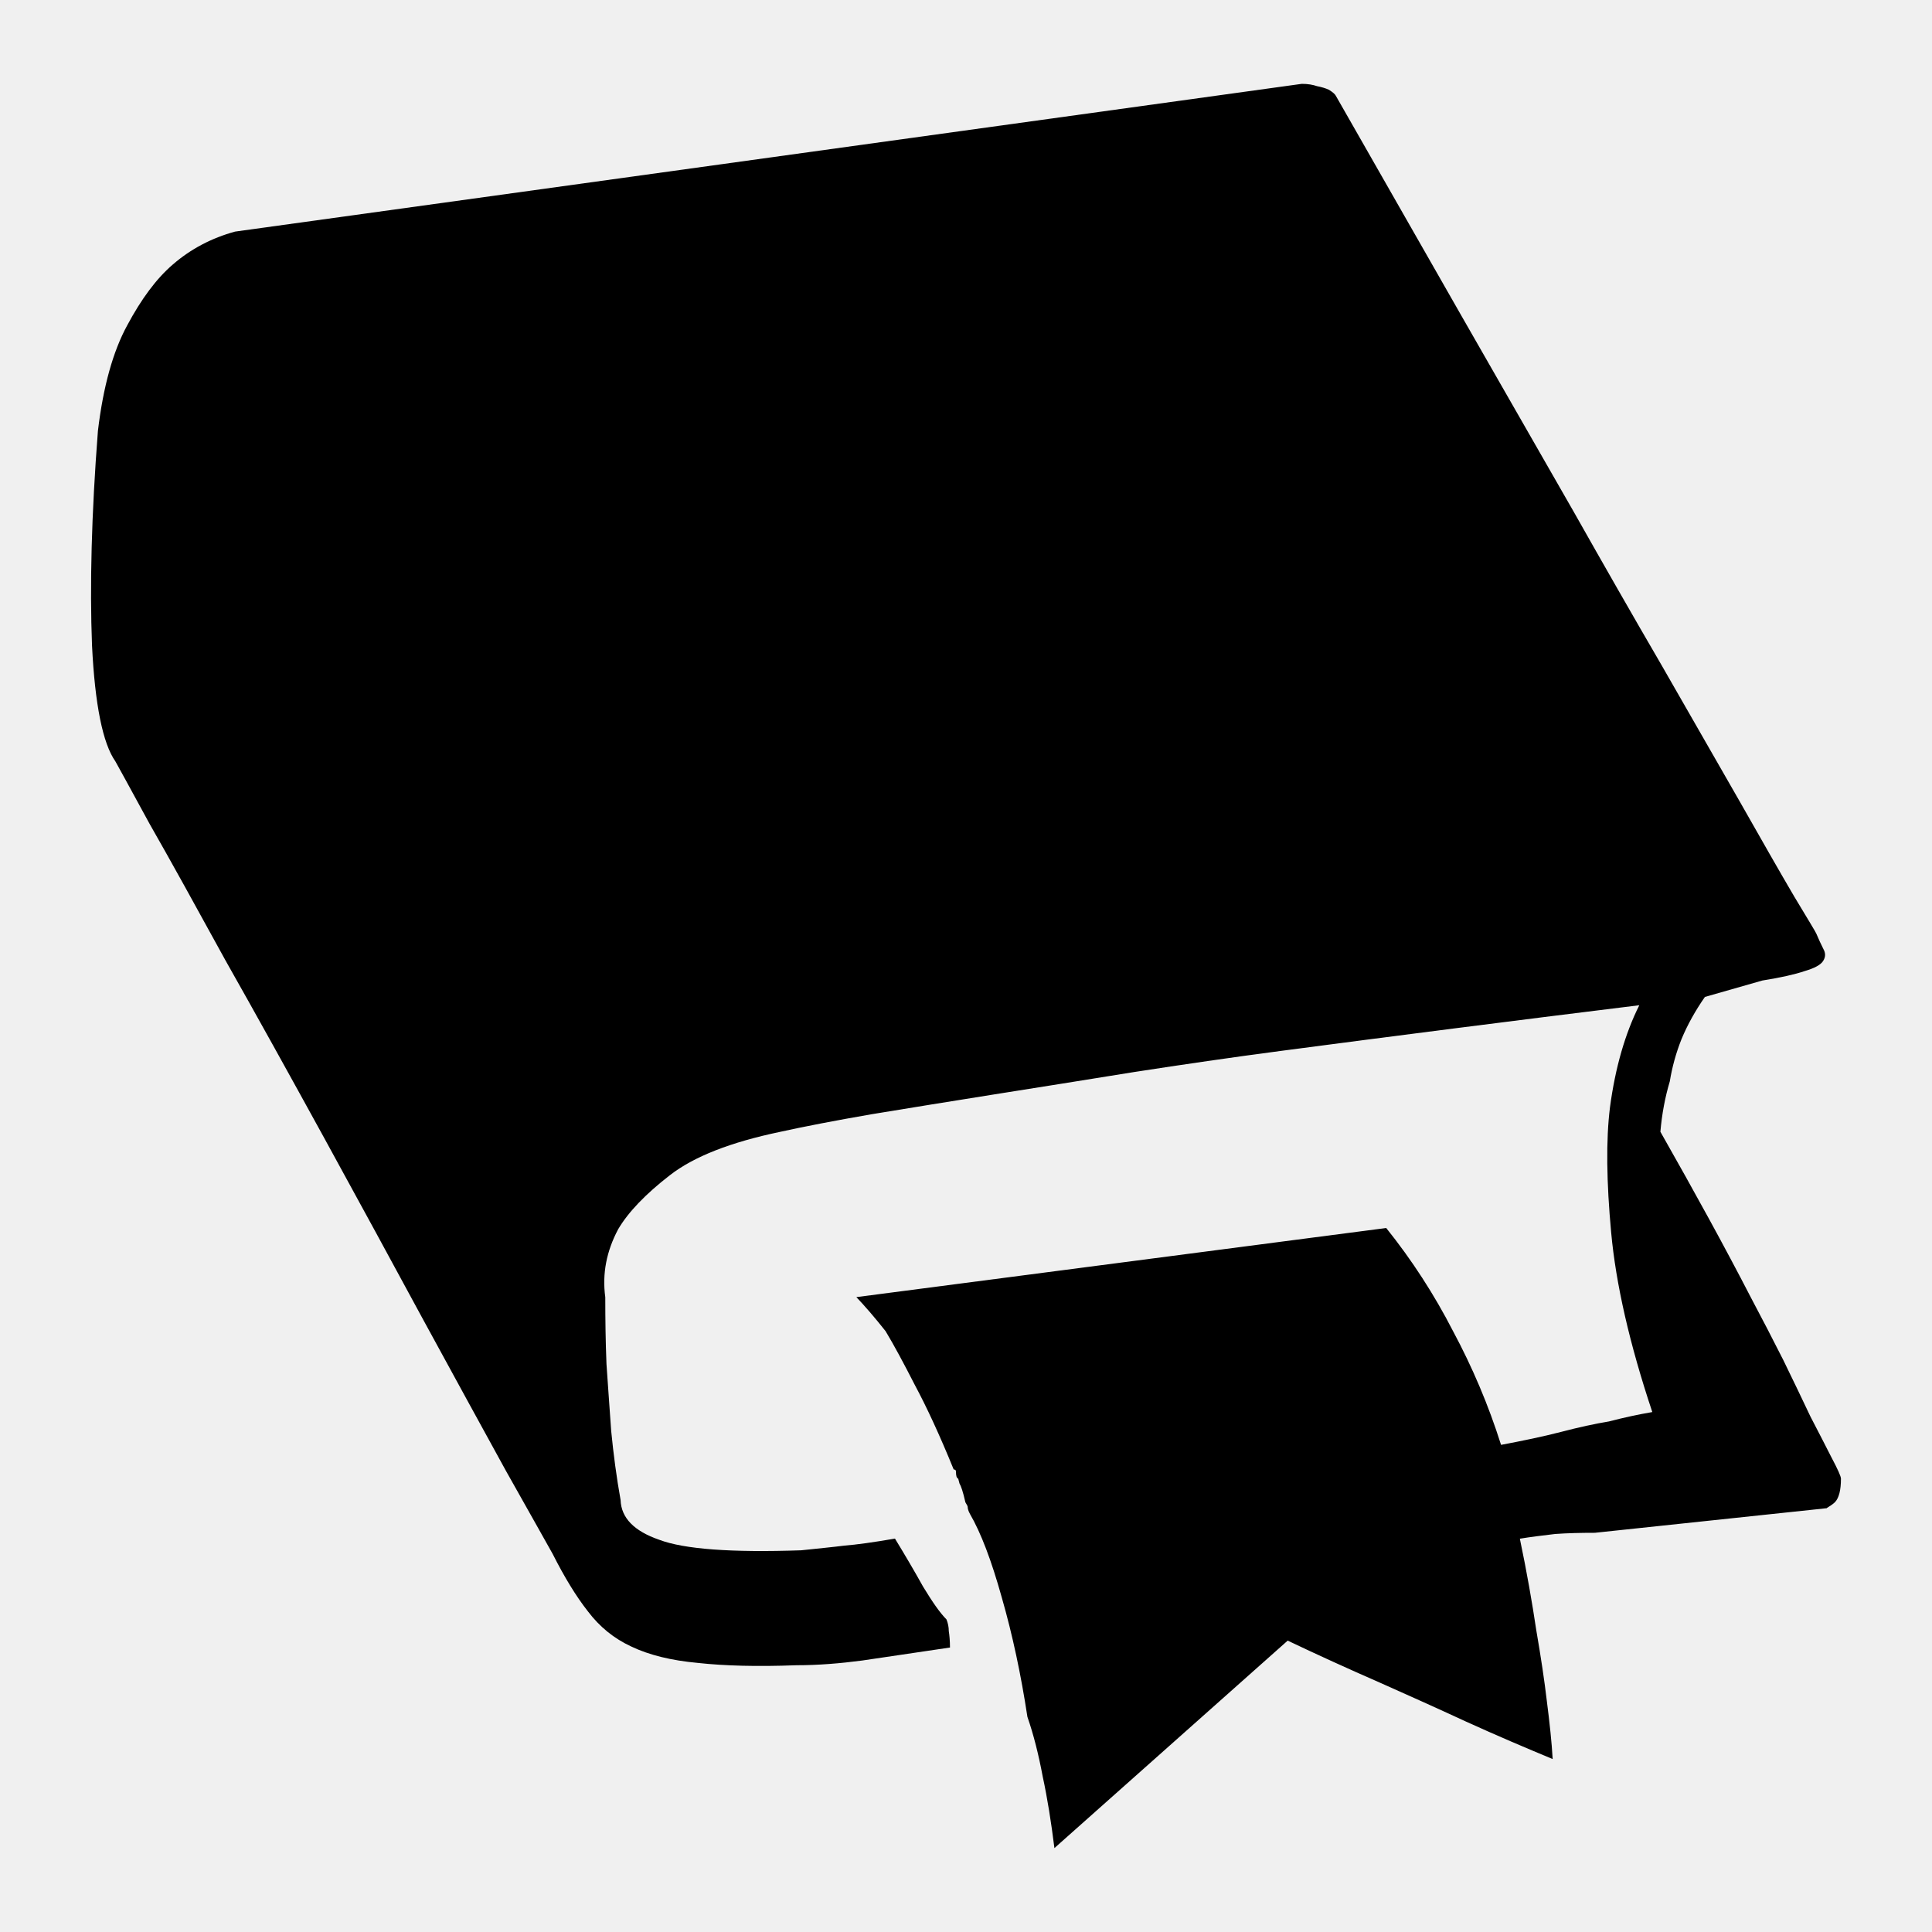
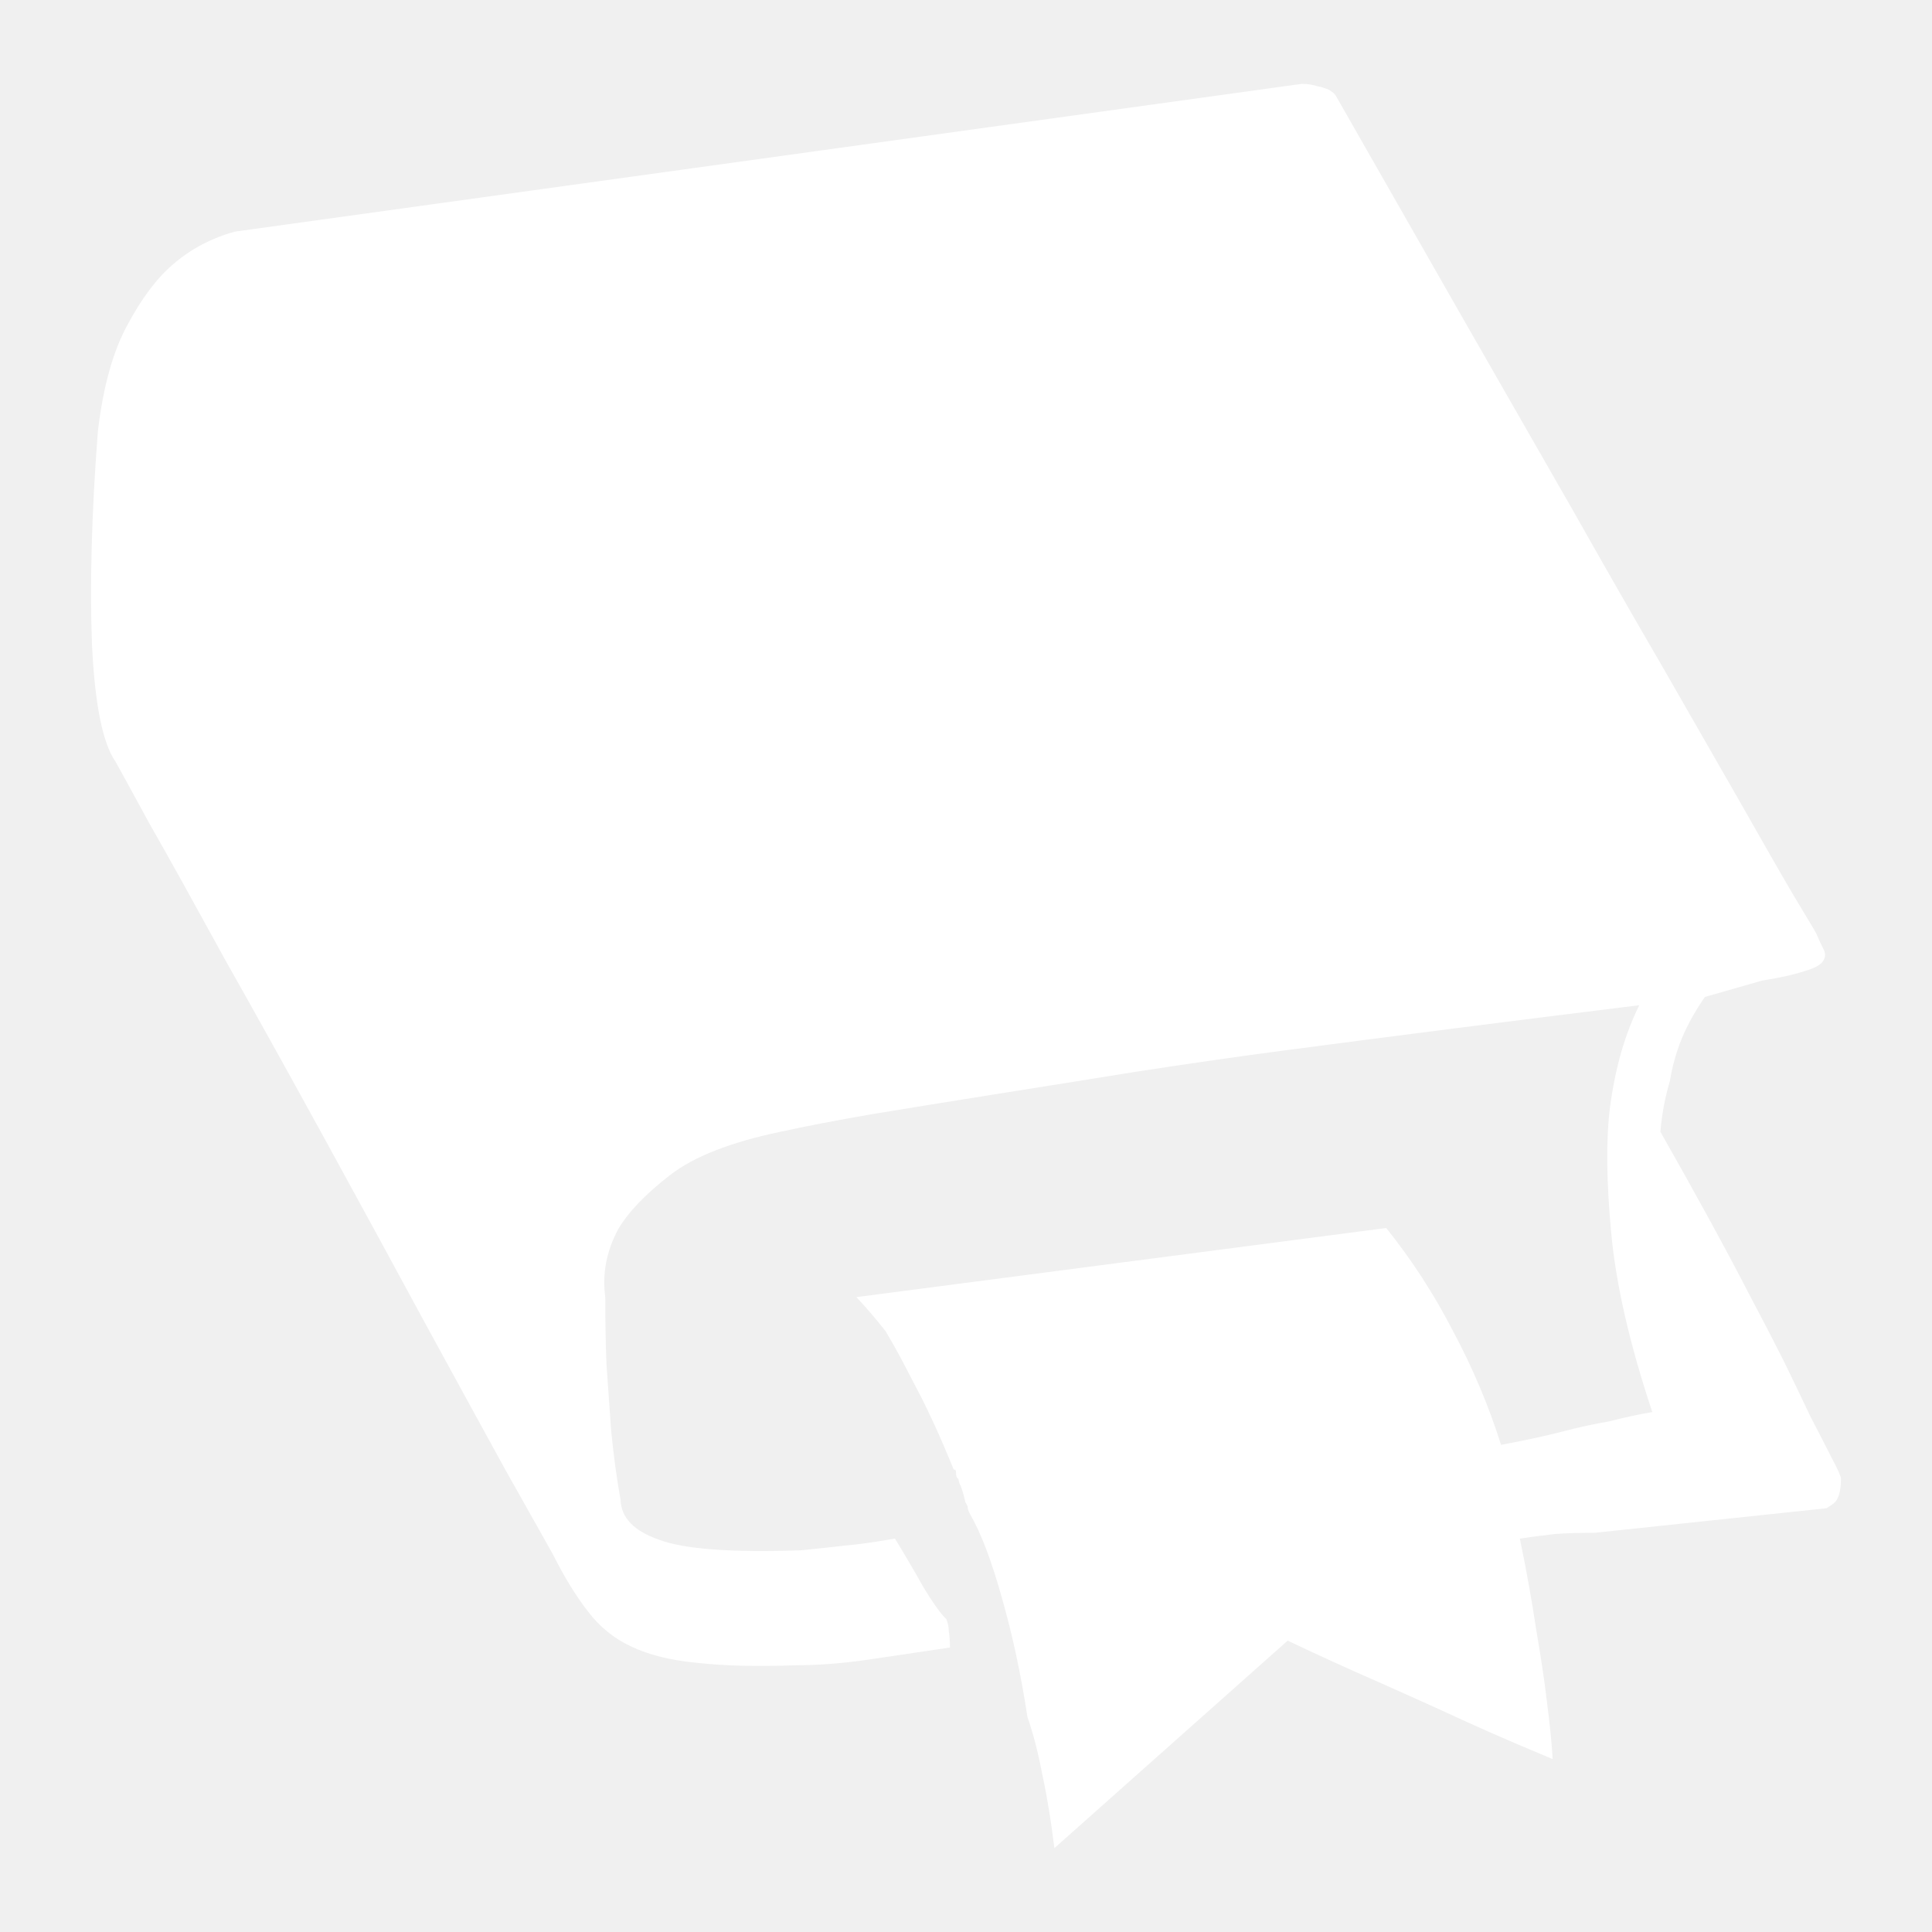
<svg xmlns="http://www.w3.org/2000/svg" width="32" height="32" viewBox="0 0 32 32" version="1.1" id="svg1">
  <defs id="defs1">
    <clipPath clipPathUnits="userSpaceOnUse" id="clipPath150">
      <path d="M 0,0 H 612 V 792 H 0 Z" transform="matrix(1,0,0,-1,-519.615,385.448)" id="path150" />
    </clipPath>
  </defs>
-   <g id="layer1">
-     <path d="m 18.317,0.751 -2.32,0.246 c -0.141,0 -0.275,0.003 -0.398,0.012 -0.126,0.015 -0.243,0.029 -0.352,0.047 0.07,0.334 0.123,0.639 0.164,0.914 0.047,0.272 0.082,0.507 0.105,0.703 0.029,0.226 0.05,0.422 0.059,0.586 -0.267,-0.111 -0.557,-0.234 -0.867,-0.375 C 14.403,2.743 14.115,2.614 13.852,2.497 13.53,2.356 13.222,2.216 12.926,2.075 L 10.594,4.149 C 10.562,3.891 10.524,3.651 10.477,3.434 10.436,3.215 10.386,3.015 10.324,2.837 10.26,2.415 10.175,2.016 10.067,1.641 9.964,1.272 9.859,0.997 9.75,0.809 c -0.018,-0.032 -0.023,-0.056 -0.023,-0.07 0,-0.009 -0.009,-0.023 -0.023,-0.047 -0.023,-0.103 -0.044,-0.164 -0.059,-0.188 -0.009,-0.032 -0.012,-0.047 -0.012,-0.047 -0.018,-0.009 -0.023,-0.032 -0.023,-0.07 0,-0.018 -0.009,-0.023 -0.023,-0.023 C 9.446,0.018 9.317,-0.26 9.199,-0.48 9.088,-0.697 8.991,-0.878 8.906,-1.019 8.795,-1.159 8.698,-1.271 8.614,-1.359 l 5.297,-0.691 c 0.258,0.322 0.48,0.665 0.668,1.031 0.193,0.36 0.354,0.738 0.48,1.137 0.217,-0.041 0.416,-0.082 0.598,-0.129 0.179,-0.047 0.34,-0.082 0.48,-0.105 0.146,-0.038 0.293,-0.07 0.434,-0.094 C 16.342,-0.896 16.207,-1.493 16.16,-2.003 c -0.047,-0.507 -0.053,-0.926 -0.012,-1.254 0.053,-0.398 0.152,-0.738 0.293,-1.02 -1.283,0.158 -2.479,0.311 -3.586,0.457 -0.486,0.064 -0.973,0.135 -1.465,0.211 -0.486,0.079 -0.949,0.152 -1.395,0.223 -0.445,0.07 -0.855,0.138 -1.23,0.199 -0.369,0.064 -0.674,0.123 -0.914,0.176 -0.492,0.103 -0.861,0.246 -1.102,0.434 -0.243,0.188 -0.416,0.369 -0.516,0.539 -0.117,0.22 -0.161,0.445 -0.129,0.68 0,0.22 0.003,0.442 0.012,0.668 0.015,0.205 0.029,0.428 0.047,0.668 0.023,0.234 0.053,0.463 0.094,0.691 0.006,0.179 0.135,0.311 0.387,0.398 0.249,0.094 0.721,0.129 1.418,0.105 0.17,-0.018 0.316,-0.032 0.434,-0.047 0.117,-0.009 0.284,-0.032 0.504,-0.07 0.1,0.164 0.193,0.322 0.281,0.48 0.094,0.155 0.17,0.264 0.234,0.328 0.015,0.038 0.023,0.076 0.023,0.117 0.006,0.038 0.012,0.094 0.012,0.164 C 9.182,2.198 8.889,2.242 8.672,2.274 8.452,2.303 8.233,2.321 8.016,2.321 7.623,2.336 7.295,2.327 7.031,2.298 6.765,2.274 6.542,2.219 6.364,2.134 6.191,2.054 6.047,1.937 5.93,1.782 5.813,1.633 5.696,1.442 5.578,1.208 5.508,1.082 5.35,0.803 5.11,0.376 4.875,-0.052 4.6,-0.553 4.289,-1.124 3.976,-1.701 3.645,-2.311 3.293,-2.952 2.942,-3.591 2.614,-4.183 2.309,-4.722 2.01,-5.267 1.758,-5.724 1.547,-6.093 1.342,-6.468 1.231,-6.673 1.207,-6.714 1.081,-6.893 1.002,-7.28 0.973,-7.874 c -0.023,-0.592 -0.006,-1.307 0.059,-2.145 0.053,-0.445 0.152,-0.797 0.293,-1.055 0.141,-0.264 0.293,-0.469 0.457,-0.609 0.179,-0.155 0.387,-0.264 0.621,-0.328 l 10.664,-1.477 c 0.062,0 0.111,0.009 0.152,0.023 0.047,0.009 0.085,0.021 0.117,0.035 0.038,0.023 0.062,0.044 0.07,0.059 0.882,1.547 1.676,2.936 2.379,4.16 0.296,0.524 0.589,1.037 0.879,1.535 0.287,0.501 0.545,0.949 0.773,1.348 0.226,0.398 0.41,0.721 0.551,0.961 0.146,0.243 0.223,0.369 0.223,0.375 0.023,0.056 0.047,0.105 0.07,0.152 0.023,0.041 0.023,0.079 0,0.117 -0.023,0.041 -0.088,0.076 -0.188,0.105 -0.094,0.032 -0.234,0.064 -0.422,0.094 l -0.574,0.164 c -0.094,0.135 -0.173,0.275 -0.234,0.422 -0.056,0.141 -0.094,0.281 -0.117,0.422 -0.047,0.158 -0.079,0.325 -0.094,0.504 0.343,0.604 0.645,1.154 0.902,1.652 0.117,0.22 0.226,0.431 0.328,0.633 0.1,0.205 0.19,0.393 0.27,0.562 0.085,0.164 0.155,0.299 0.211,0.41 0.062,0.117 0.094,0.188 0.094,0.211 0,0.117 -0.021,0.193 -0.059,0.234 -0.023,0.023 -0.053,0.041 -0.082,0.059 z m 0,0" style="display:inline;fill:#000000;fill-opacity:1;fill-rule:nonzero;stroke:none;stroke-width:0.622" aria-label="󲅲" transform="matrix(1.656821,0,0,1.656821,-0.08793325,23.73601)" clip-path="url(#clipPath150)" id="path337" fill="currentColor" />
+   <g id="layer1" style="fill:#ffffff">
+     <path d="m 18.317,0.751 -2.32,0.246 c -0.141,0 -0.275,0.003 -0.398,0.012 -0.126,0.015 -0.243,0.029 -0.352,0.047 0.07,0.334 0.123,0.639 0.164,0.914 0.047,0.272 0.082,0.507 0.105,0.703 0.029,0.226 0.05,0.422 0.059,0.586 -0.267,-0.111 -0.557,-0.234 -0.867,-0.375 C 14.403,2.743 14.115,2.614 13.852,2.497 13.53,2.356 13.222,2.216 12.926,2.075 L 10.594,4.149 C 10.562,3.891 10.524,3.651 10.477,3.434 10.436,3.215 10.386,3.015 10.324,2.837 10.26,2.415 10.175,2.016 10.067,1.641 9.964,1.272 9.859,0.997 9.75,0.809 c -0.018,-0.032 -0.023,-0.056 -0.023,-0.07 0,-0.009 -0.009,-0.023 -0.023,-0.047 -0.023,-0.103 -0.044,-0.164 -0.059,-0.188 -0.009,-0.032 -0.012,-0.047 -0.012,-0.047 -0.018,-0.009 -0.023,-0.032 -0.023,-0.07 0,-0.018 -0.009,-0.023 -0.023,-0.023 C 9.446,0.018 9.317,-0.26 9.199,-0.48 9.088,-0.697 8.991,-0.878 8.906,-1.019 8.795,-1.159 8.698,-1.271 8.614,-1.359 l 5.297,-0.691 c 0.258,0.322 0.48,0.665 0.668,1.031 0.193,0.36 0.354,0.738 0.48,1.137 0.217,-0.041 0.416,-0.082 0.598,-0.129 0.179,-0.047 0.34,-0.082 0.48,-0.105 0.146,-0.038 0.293,-0.07 0.434,-0.094 C 16.342,-0.896 16.207,-1.493 16.16,-2.003 c -0.047,-0.507 -0.053,-0.926 -0.012,-1.254 0.053,-0.398 0.152,-0.738 0.293,-1.02 -1.283,0.158 -2.479,0.311 -3.586,0.457 -0.486,0.064 -0.973,0.135 -1.465,0.211 -0.486,0.079 -0.949,0.152 -1.395,0.223 -0.445,0.07 -0.855,0.138 -1.23,0.199 -0.369,0.064 -0.674,0.123 -0.914,0.176 -0.492,0.103 -0.861,0.246 -1.102,0.434 -0.243,0.188 -0.416,0.369 -0.516,0.539 -0.117,0.22 -0.161,0.445 -0.129,0.68 0,0.22 0.003,0.442 0.012,0.668 0.015,0.205 0.029,0.428 0.047,0.668 0.023,0.234 0.053,0.463 0.094,0.691 0.006,0.179 0.135,0.311 0.387,0.398 0.249,0.094 0.721,0.129 1.418,0.105 0.17,-0.018 0.316,-0.032 0.434,-0.047 0.117,-0.009 0.284,-0.032 0.504,-0.07 0.1,0.164 0.193,0.322 0.281,0.48 0.094,0.155 0.17,0.264 0.234,0.328 0.015,0.038 0.023,0.076 0.023,0.117 0.006,0.038 0.012,0.094 0.012,0.164 C 9.182,2.198 8.889,2.242 8.672,2.274 8.452,2.303 8.233,2.321 8.016,2.321 7.623,2.336 7.295,2.327 7.031,2.298 6.765,2.274 6.542,2.219 6.364,2.134 6.191,2.054 6.047,1.937 5.93,1.782 5.813,1.633 5.696,1.442 5.578,1.208 5.508,1.082 5.35,0.803 5.11,0.376 4.875,-0.052 4.6,-0.553 4.289,-1.124 3.976,-1.701 3.645,-2.311 3.293,-2.952 2.942,-3.591 2.614,-4.183 2.309,-4.722 2.01,-5.267 1.758,-5.724 1.547,-6.093 1.342,-6.468 1.231,-6.673 1.207,-6.714 1.081,-6.893 1.002,-7.28 0.973,-7.874 c -0.023,-0.592 -0.006,-1.307 0.059,-2.145 0.053,-0.445 0.152,-0.797 0.293,-1.055 0.141,-0.264 0.293,-0.469 0.457,-0.609 0.179,-0.155 0.387,-0.264 0.621,-0.328 l 10.664,-1.477 c 0.062,0 0.111,0.009 0.152,0.023 0.047,0.009 0.085,0.021 0.117,0.035 0.038,0.023 0.062,0.044 0.07,0.059 0.882,1.547 1.676,2.936 2.379,4.16 0.296,0.524 0.589,1.037 0.879,1.535 0.287,0.501 0.545,0.949 0.773,1.348 0.226,0.398 0.41,0.721 0.551,0.961 0.146,0.243 0.223,0.369 0.223,0.375 0.023,0.056 0.047,0.105 0.07,0.152 0.023,0.041 0.023,0.079 0,0.117 -0.023,0.041 -0.088,0.076 -0.188,0.105 -0.094,0.032 -0.234,0.064 -0.422,0.094 l -0.574,0.164 c -0.094,0.135 -0.173,0.275 -0.234,0.422 -0.056,0.141 -0.094,0.281 -0.117,0.422 -0.047,0.158 -0.079,0.325 -0.094,0.504 0.343,0.604 0.645,1.154 0.902,1.652 0.117,0.22 0.226,0.431 0.328,0.633 0.1,0.205 0.19,0.393 0.27,0.562 0.085,0.164 0.155,0.299 0.211,0.41 0.062,0.117 0.094,0.188 0.094,0.211 0,0.117 -0.021,0.193 -0.059,0.234 -0.023,0.023 -0.053,0.041 -0.082,0.059 z m 0,0" style="display:inline;fill:#ffffff;fill-opacity:1;fill-rule:nonzero;stroke:none;stroke-width:0.622" aria-label="󲅲" transform="matrix(1.656821,0,0,1.656821,-0.08793325,23.73601)" clip-path="url(#clipPath150)" id="path337" fill="currentColor" />
  </g>
</svg>
